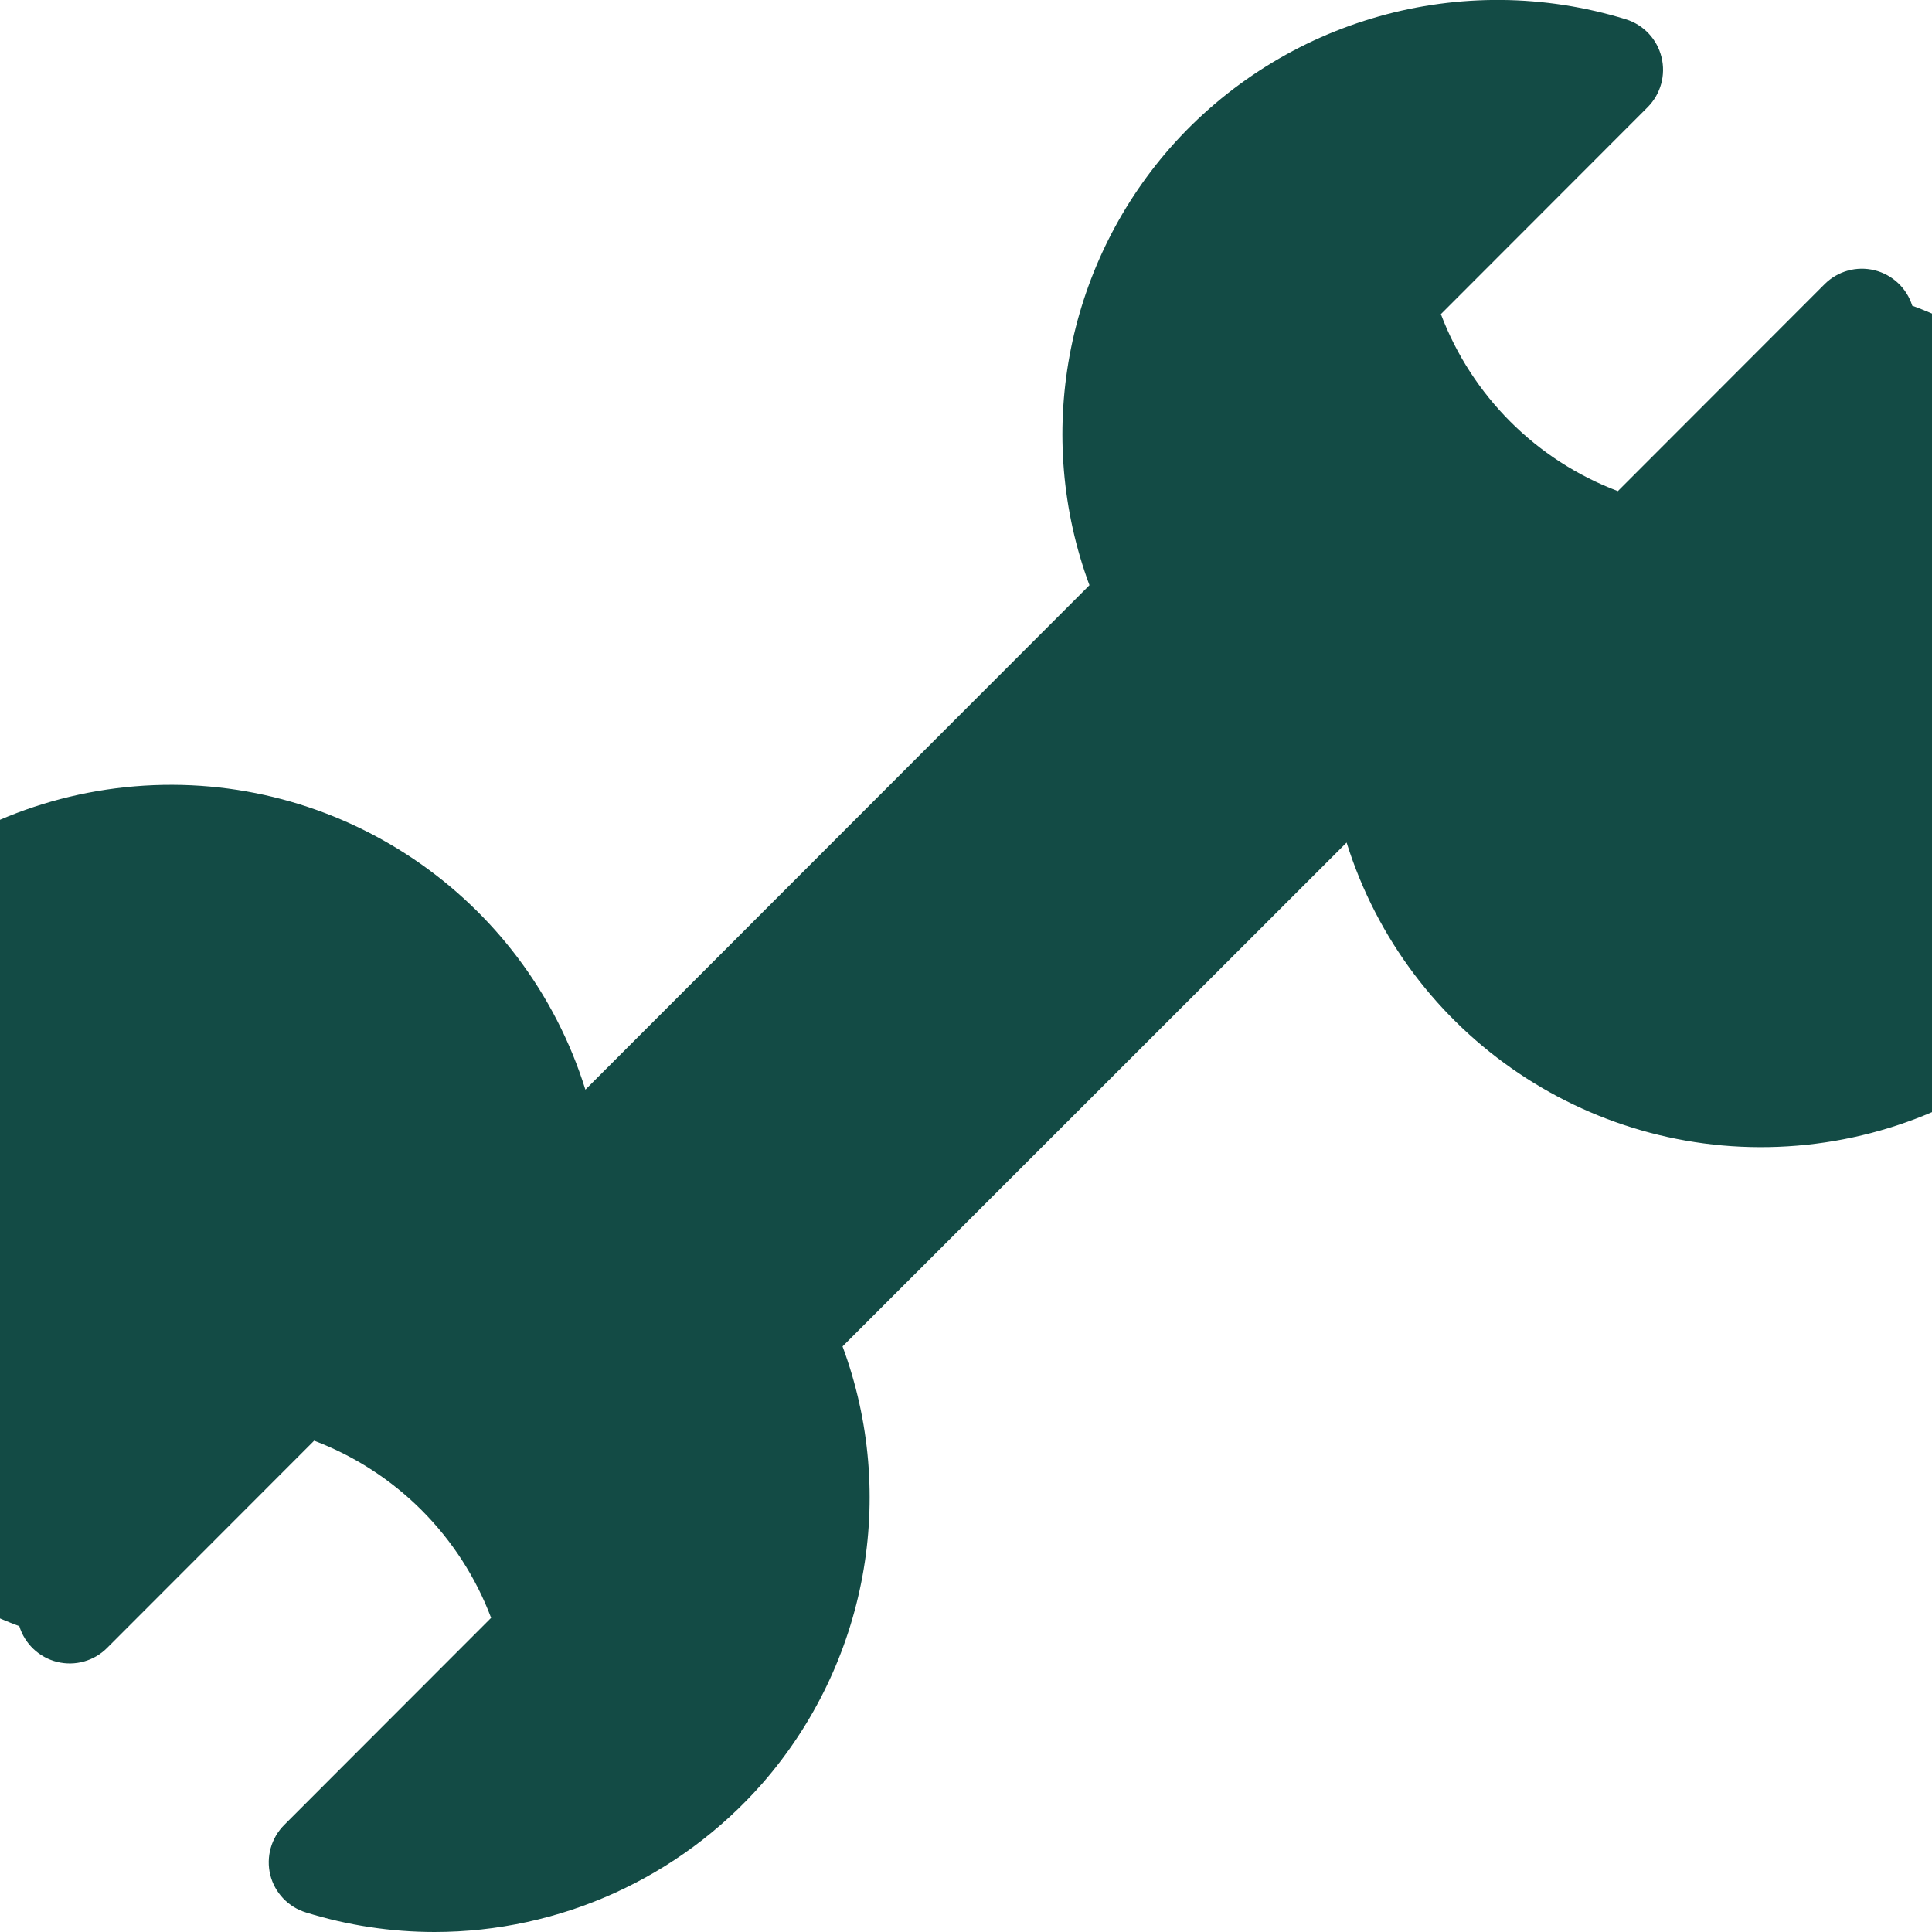
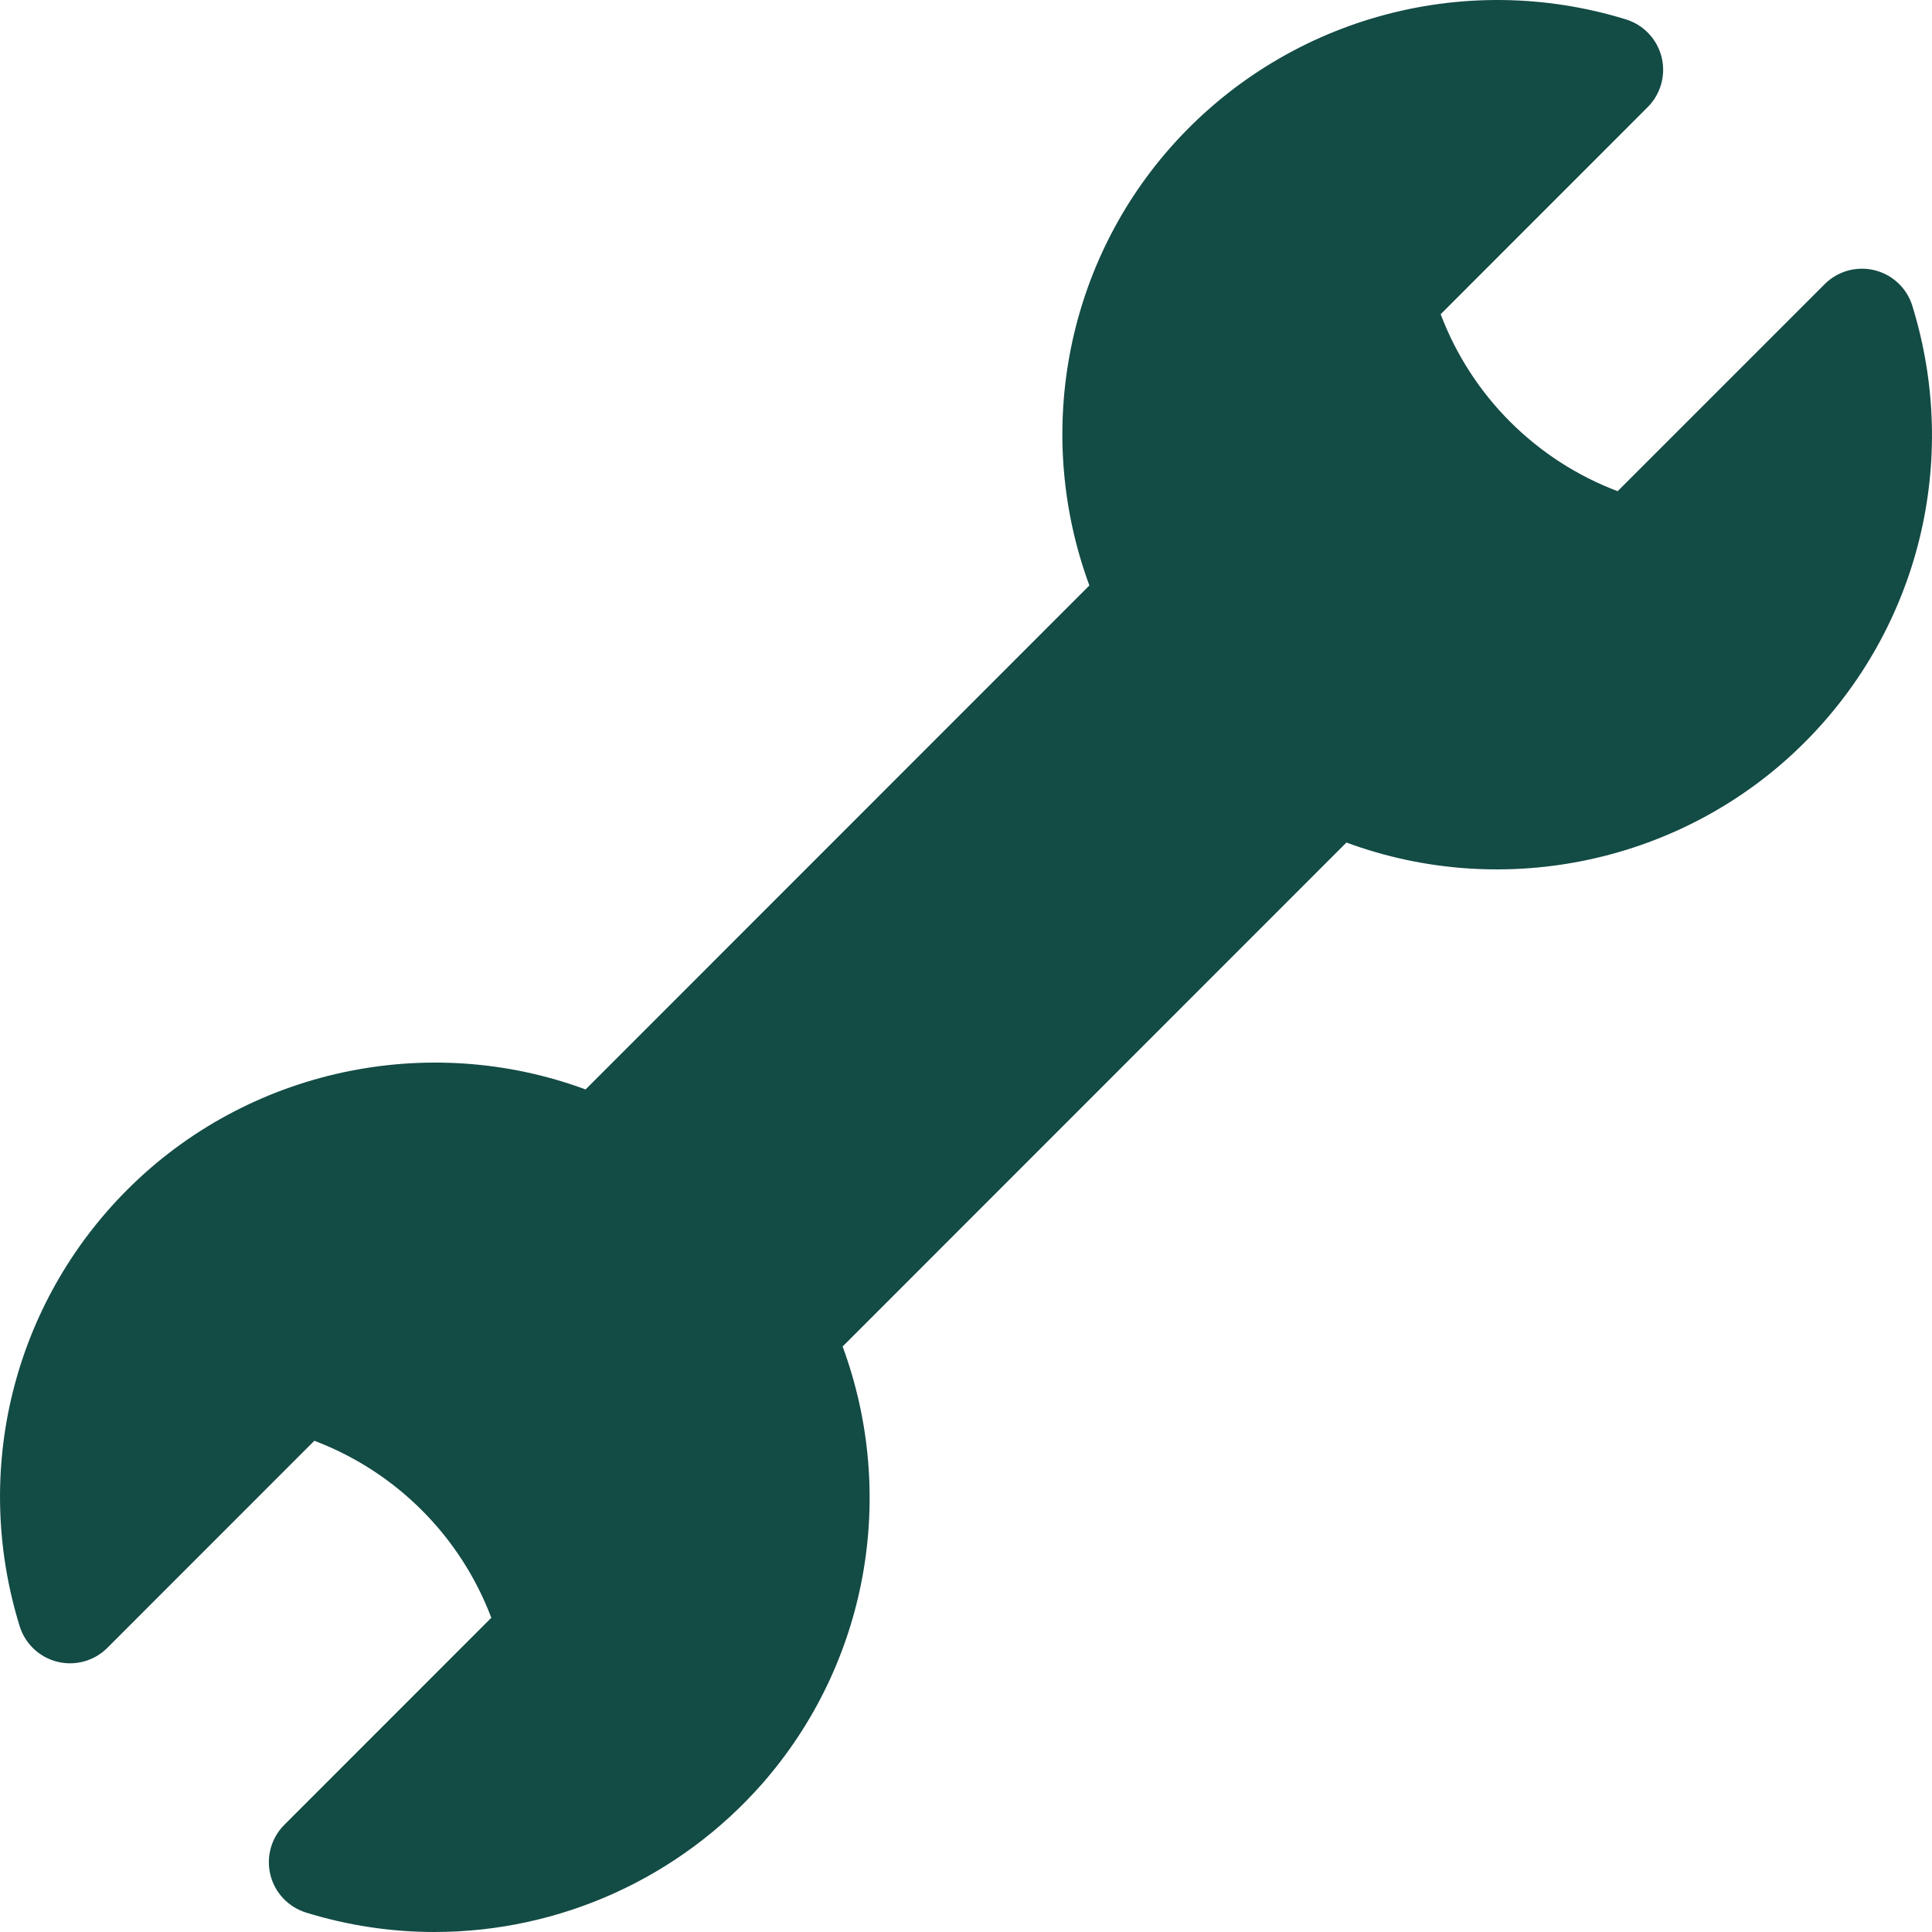
<svg xmlns="http://www.w3.org/2000/svg" width="100" height="100">
-   <path d="M98.98 15.83a2.73 2.73 0 0 0-4.54-1.12l-10.7 10.71a15.75 15.75 0 0 1-9.16-9.16L85.29 5.54A2.74 2.74 0 0 0 86 2.96 2.73 2.73 0 0 0 84.16 1a22.58 22.58 0 0 0-23.61 6.67 22.5 22.5 0 0 0-4.16 22.62L30.3 56.4A22.48 22.48 0 1 0 1 84.17a2.73 2.73 0 0 0 4.55 1.12l10.71-10.72a15.76 15.76 0 0 1 9.16 9.17l-10.7 10.71a2.74 2.74 0 0 0-.73 2.6c.23.92.93 1.66 1.85 1.94a22.47 22.47 0 0 0 6.65 1.01 22.59 22.59 0 0 0 16.96-7.68 22.5 22.5 0 0 0 4.16-22.63L69.7 43.61A22.48 22.48 0 1 0 99 15.83" fill="#134B45" />
+   <path d="M98.983 15.83a2.73 2.73 0 0 0-4.538-1.123L83.729 25.424a15.75 15.75 0 0 1-9.16-9.16l10.716-10.72a2.738 2.738 0 0 0 .72-2.587 2.735 2.735 0 0 0-1.843-1.952 22.576 22.576 0 0 0-23.616 6.671c-5.456 6.217-7.004 14.913-4.16 22.628L30.309 56.389c-8.17-3.018-17.487-1.044-23.715 5.184-5.921 5.921-8.057 14.579-5.577 22.595a2.73 2.73 0 0 0 4.54 1.124L16.27 74.574a15.757 15.757 0 0 1 9.16 9.162L14.715 94.454a2.738 2.738 0 0 0-.72 2.587c.23.929.93 1.668 1.843 1.952a22.468 22.468 0 0 0 6.65 1.007 22.587 22.587 0 0 0 16.966-7.678c5.457-6.219 7.004-14.914 4.16-22.628L69.691 43.61c8.168 3.018 17.487 1.046 23.717-5.184 5.92-5.922 8.055-14.58 5.574-22.595" fill="#134B45" />
</svg>
